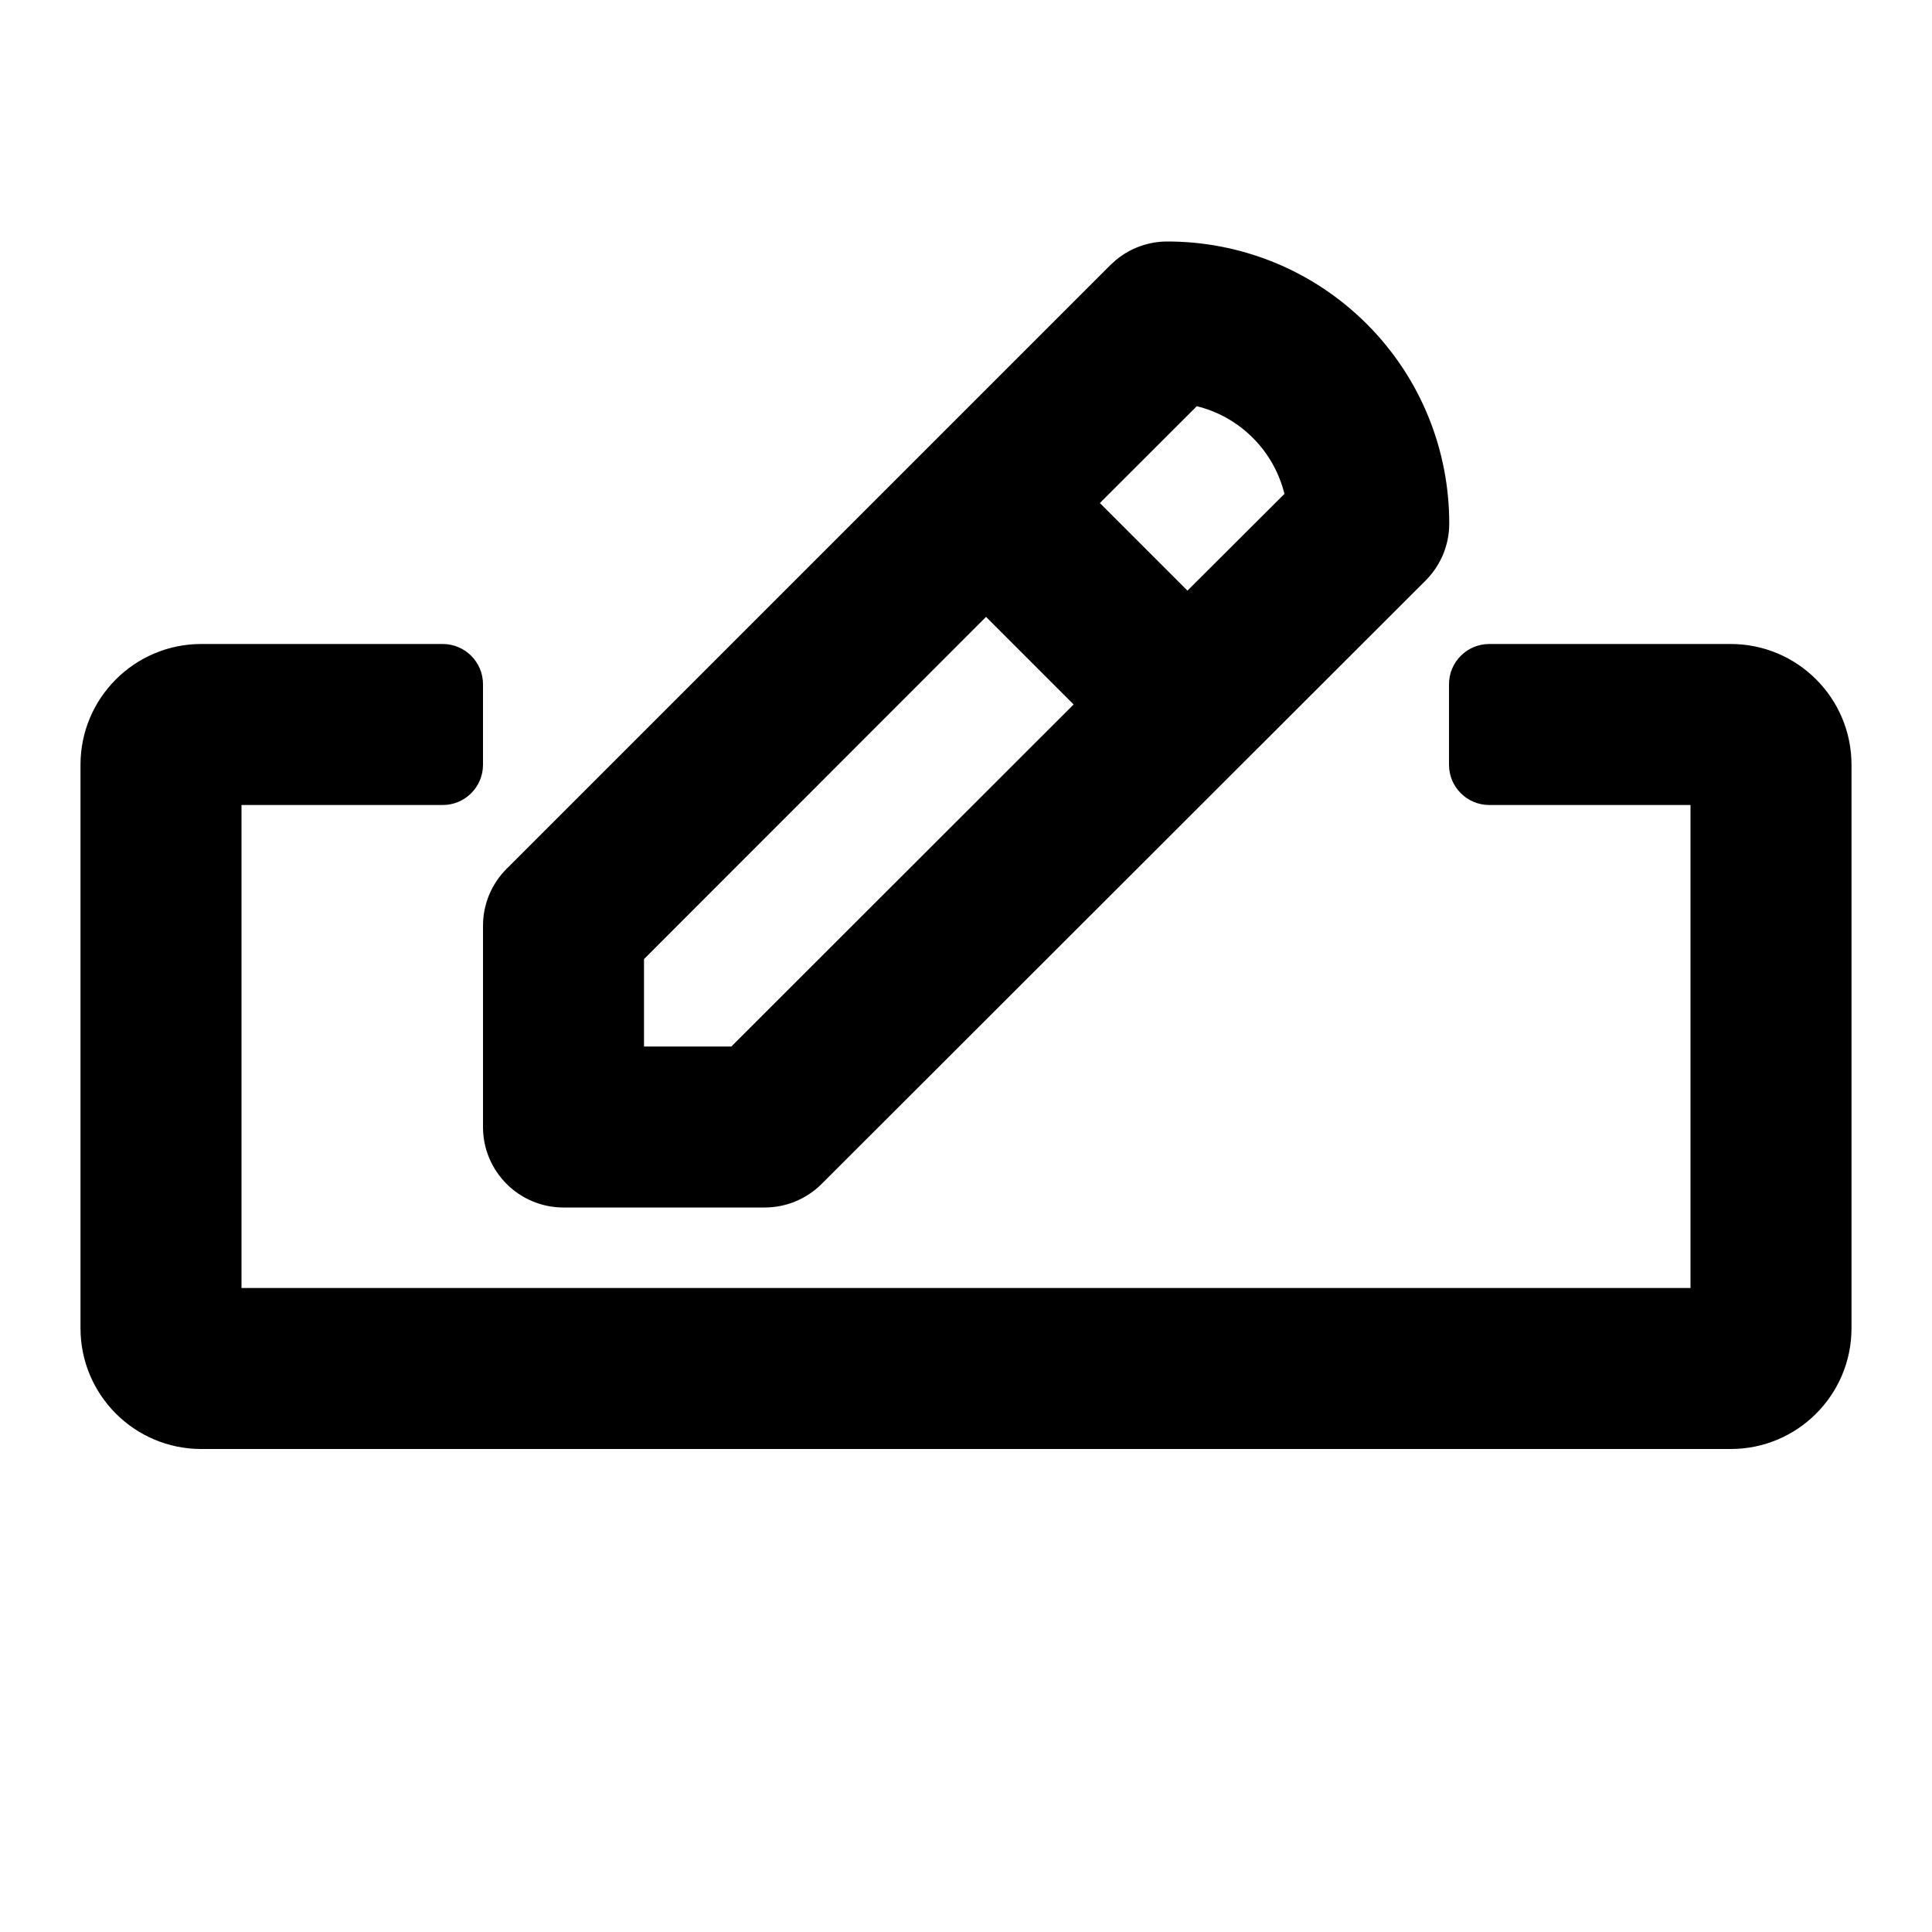
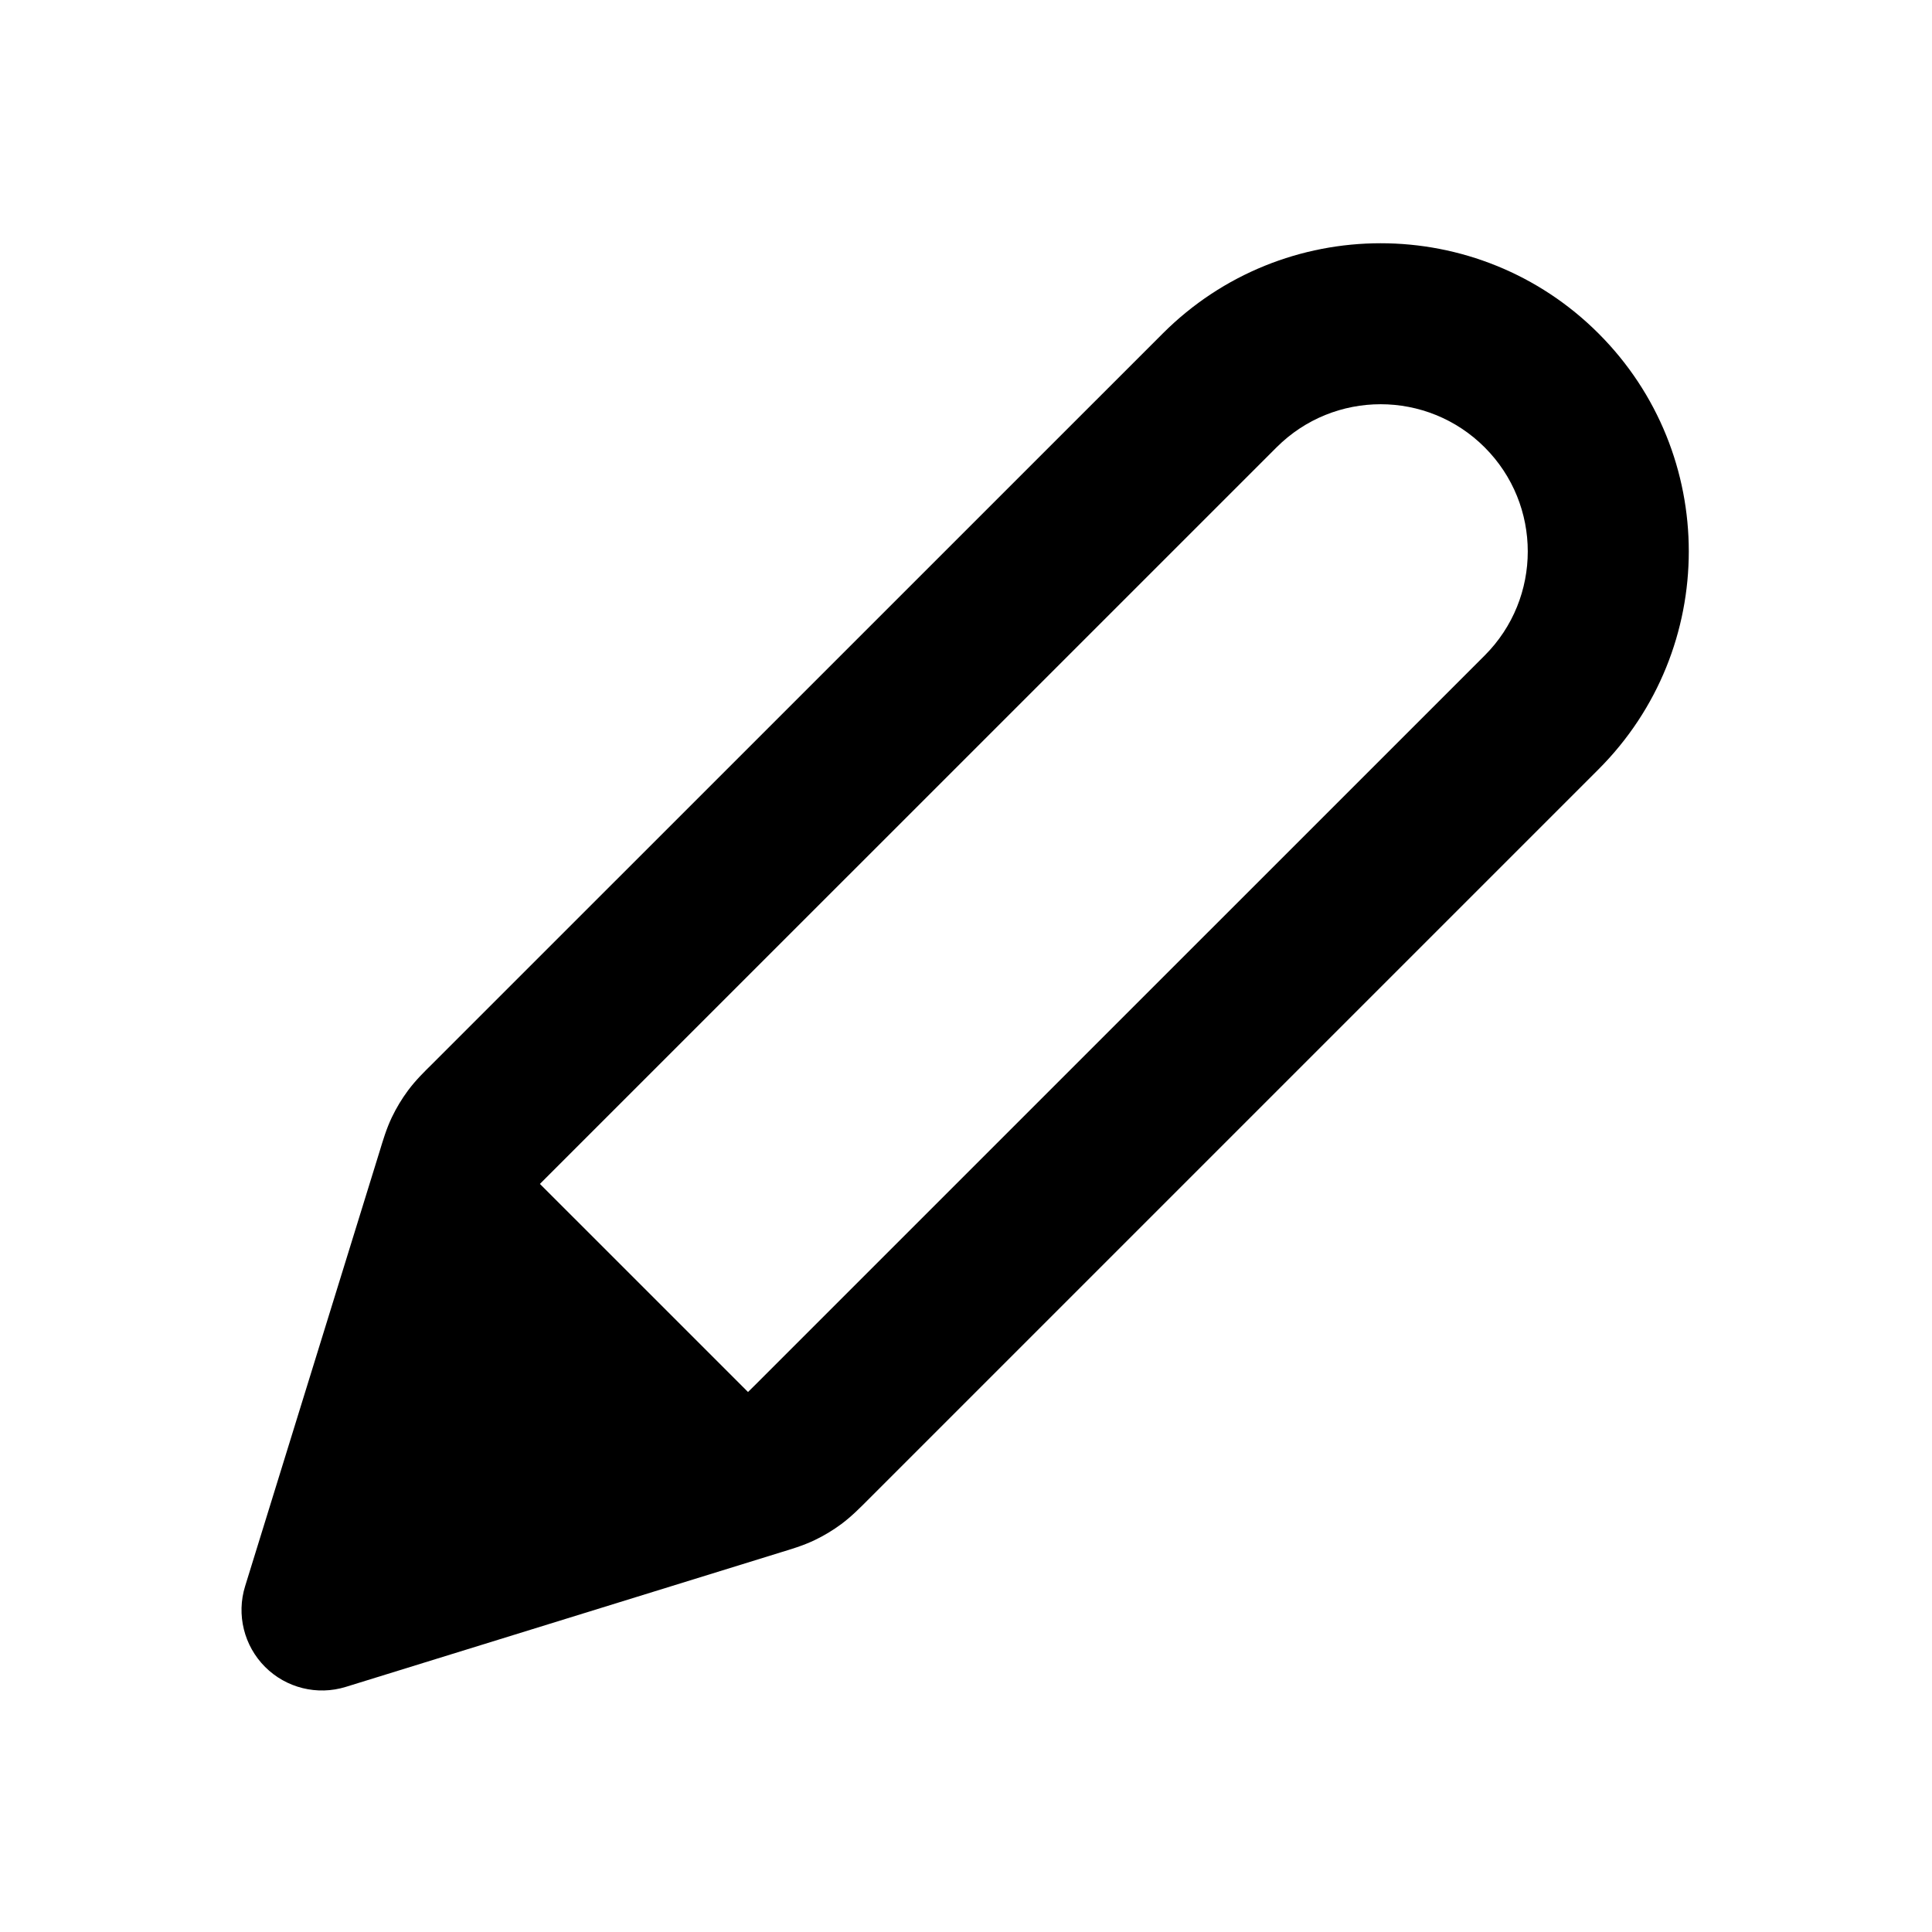
<svg xmlns="http://www.w3.org/2000/svg" width="24" height="24" viewBox="0 0 24 24" class="wd-icon wd-icon-button-edit" role="presentation">
  <g>
-     <path d="M5.5 8C5.776 8 6 8.224 6 8.5V9.5C6 9.776 5.776 10 5.5 10H3V16H21V10H18.5C18.224 10 18 9.776 18 9.5V8.5C18 8.224 18.224 8 18.5 8H21.5C22.328 8 23 8.672 23 9.5V16.5C23 17.328 22.328 18 21.5 18H2.5C1.672 18 1 17.328 1 16.5V9.5C1 8.672 1.672 8 2.5 8H5.5Z" fill="oklch(0.352 0 0 / 1)" class="wd-icon-fill" />
-     <path d="M14.499 3C15.395 2.999 16.294 3.341 16.979 4.025C17.663 4.71 18.004 5.609 18.003 6.505C18.003 6.77 17.897 7.024 17.71 7.211L10.207 14.707C10.02 14.894 9.765 15 9.5 15H7C6.448 15 6 14.552 6 14V11.5C6 11.235 6.105 10.98 6.293 10.793L13.793 3.293L13.866 3.227C14.044 3.081 14.267 3 14.499 3ZM8 11.914V13H9.085L13.337 8.751L12.249 7.663L8 11.914ZM13.663 6.249L14.751 7.337L15.956 6.135C15.892 5.88 15.763 5.639 15.563 5.439C15.364 5.24 15.123 5.109 14.867 5.046L13.663 6.249Z" fill="oklch(0.352 0 0 / 1)" class="wd-icon-fill" />
+     <path d="M15.858 5.557C16.572 4.843 17.729 4.843 18.443 5.557C19.157 6.271 19.157 7.429 18.443 8.143L9.363 17.222C9.332 17.253 9.309 17.275 9.292 17.292L6.707 14.707C6.724 14.69 6.747 14.667 6.778 14.636L15.858 5.557Z" fill="transparent" class="wd-icon-background" />
+     <path d="M14.444 4.143C15.939 2.648 18.363 2.648 19.858 4.143C21.353 5.638 21.352 8.062 19.857 9.557L10.778 18.636C10.694 18.72 10.582 18.835 10.452 18.932C10.348 19.009 10.237 19.076 10.12 19.132C9.974 19.202 9.822 19.246 9.708 19.281L4.296 20.955C3.941 21.065 3.555 20.969 3.293 20.707C3.031 20.445 2.935 20.058 3.045 19.704L4.719 14.292C4.754 14.178 4.798 14.025 4.868 13.879C4.924 13.762 4.991 13.651 5.068 13.547C5.165 13.416 5.279 13.306 5.364 13.222L14.444 4.143ZM18.443 5.557C17.729 4.843 16.572 4.843 15.858 5.557L6.778 14.636C6.747 14.667 6.724 14.69 6.707 14.707L9.292 17.292C9.309 17.275 9.332 17.253 9.363 17.222L18.443 8.143C19.157 7.429 19.157 6.271 18.443 5.557Z" fill="oklch(0.352 0 0 / 1)" class="wd-icon-fill" />
  </g>
</svg>
